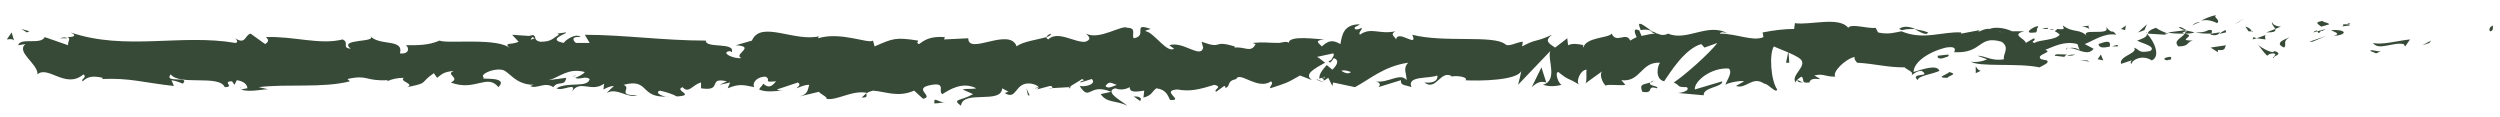
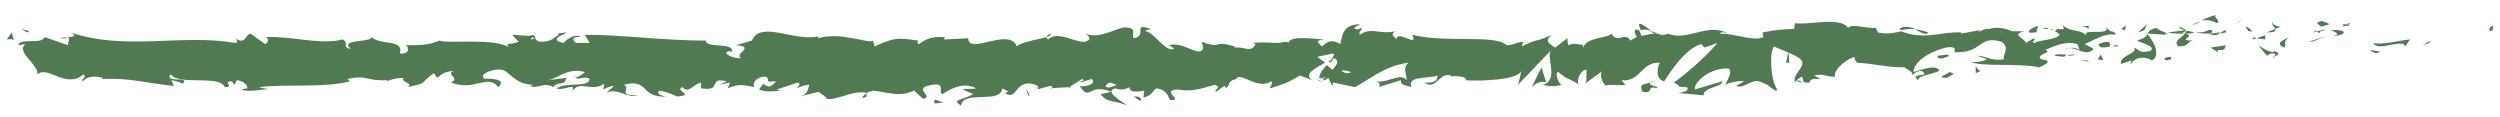
<svg xmlns="http://www.w3.org/2000/svg" class="promise__consultation-chalk" viewBox="0 0 150 7" fill="none">
-   <path d="M149.398 1.877C149.64 1.877 149.544 1.598 149.592 1.528C149.205 1.668 149.447 1.947 149.398 1.877Z" fill="#374937" />
-   <path d="M145.766 2.576L145.862 2.436L145.33 2.715L145.766 2.576Z" fill="#374937" />
-   <path d="M142.375 2.576C142.714 3.064 143.586 2.506 144.216 2.645L144.312 2.785L144.603 2.366C143.877 2.436 142.908 2.715 142.375 2.576Z" fill="#374937" />
-   <path d="M140.583 1.458C140.68 1.668 140.195 1.598 141.019 1.528C140.97 1.528 140.97 1.528 140.922 1.458C140.825 1.458 140.728 1.458 140.583 1.458Z" fill="#374937" />
-   <path d="M140.922 1.459C140.68 1.319 141.261 1.459 140.922 1.459V1.459Z" fill="#374937" />
-   <path d="M139.275 1.598L139.759 1.458C139.662 1.319 139.227 1.319 139.42 1.249C138.887 1.319 138.984 1.389 139.275 1.598Z" fill="#374937" />
-   <path d="M138.791 1.947L139.033 1.877C139.033 1.808 138.936 1.808 138.791 1.947Z" fill="#374937" />
-   <path d="M139.566 1.738L139.033 1.877C139.081 1.947 139.13 2.087 139.275 1.808C139.275 1.947 139.372 1.808 139.566 1.738Z" fill="#374937" />
-   <path d="M139.856 1.808C140.098 1.947 140.486 2.017 140.002 2.157C140.922 2.087 140.776 1.738 139.856 1.808Z" fill="#374937" />
-   <path d="M142.23 3.064L142.569 3.204L142.859 3.064C142.714 3.134 142.181 2.925 142.23 3.064Z" fill="#374937" />
-   <path d="M136.32 1.319C136.272 1.458 136.466 1.598 136.514 1.738L136.853 1.598C136.708 1.598 136.369 1.528 136.32 1.319Z" fill="#374937" />
-   <path d="M136.514 1.738L135.981 1.947C136.466 1.947 136.563 1.877 136.514 1.738Z" fill="#374937" />
-   <path d="M138.742 2.506L139.565 2.157L138.548 2.506H138.742Z" fill="#374937" />
-   <path d="M134.334 1.319L134.625 1.109L134.092 1.458L134.334 1.319Z" fill="#374937" />
-   <path d="M133.027 1.389C133.269 1.179 132.736 1.04 132.978 0.9C132.639 0.97 132.3 1.109 132.058 1.249C132.3 1.179 132.591 1.179 133.027 1.389Z" fill="#374937" />
-   <path d="M131.525 1.528C131.671 1.458 131.816 1.389 132.01 1.319C131.864 1.319 131.671 1.389 131.525 1.528Z" fill="#374937" />
-   <path d="M135.11 1.878C135.061 1.808 135.013 1.668 134.722 1.599L134.916 1.878C134.964 1.878 135.013 1.878 135.11 1.878Z" fill="#374937" />
-   <path d="M135.159 1.877H135.109C135.109 1.948 135.159 1.948 135.159 1.877Z" fill="#374937" />
-   <path d="M137.386 2.227C137.095 2.366 136.417 2.576 137.047 2.855C137.241 2.645 136.902 2.506 137.386 2.227Z" fill="#374937" />
-   <path d="M135.4 2.296L135.933 2.366C135.933 2.296 135.836 2.156 135.981 2.086L135.4 2.296Z" fill="#374937" />
-   <path d="M135.158 2.366L135.4 2.296L135.206 2.227L135.158 2.366Z" fill="#374937" />
-   <path d="M132.494 1.808C132.252 1.947 132.01 1.947 131.719 1.947C132.058 2.017 132.349 2.017 132.688 2.017C132.688 1.947 132.833 1.738 132.494 1.808Z" fill="#374937" />
-   <path d="M128.764 1.947C128.814 1.947 128.814 1.947 128.764 1.947C128.814 2.018 128.814 1.947 128.814 1.947H128.764Z" fill="#374937" />
-   <path d="M132.688 2.087C132.93 2.157 133.075 2.087 133.221 1.947C133.027 1.947 132.833 2.017 132.639 2.017C132.639 2.087 132.639 2.087 132.688 2.087Z" fill="#374937" />
-   <path d="M130.75 1.668C130.896 1.738 130.992 1.808 131.186 1.808C131.041 1.738 130.75 1.528 130.75 1.668Z" fill="#374937" />
-   <path d="M133.511 1.808C133.56 1.808 133.56 1.808 133.511 1.808C133.511 1.738 133.511 1.738 133.511 1.808Z" fill="#374937" />
-   <path d="M133.511 1.808C133.366 1.877 133.269 1.947 133.172 2.017C133.317 2.017 133.463 1.947 133.56 1.947C133.56 1.877 133.56 1.808 133.511 1.808Z" fill="#374937" />
-   <path d="M127.892 3.832C127.941 3.553 128.57 3.274 129.103 3.623C129.636 3.413 129.297 2.506 128.813 2.017C128.813 2.157 128.813 2.227 128.231 2.436C128.425 2.576 129.442 2.785 129.006 3.064C128.28 3.204 128.425 2.995 128.038 2.855C128.328 3.204 127.117 3.344 127.263 3.832L127.892 3.623C127.941 3.623 127.747 3.763 127.892 3.832Z" fill="#374937" />
-   <path d="M129.878 2.017H130.121C129.878 1.947 129.685 1.877 129.346 1.668C128.958 1.808 128.91 1.877 128.861 2.017L129.975 2.087L129.878 2.017Z" fill="#374937" />
-   <path d="M131.089 2.017C130.895 2.296 130.363 2.436 130.702 2.785C131.38 2.785 131.186 2.506 131.574 2.436C130.508 2.436 131.864 2.157 131.089 2.017C131.283 2.017 131.477 2.017 131.67 1.947C131.477 1.877 131.283 1.877 131.138 1.808C131.138 1.808 131.138 1.808 131.186 1.808C131.234 1.877 131.234 1.877 131.186 1.877C131.138 1.877 131.138 1.947 131.089 2.017C130.799 1.947 131.041 1.947 131.138 1.877C131.138 1.877 131.138 1.877 131.138 1.808L130.072 1.947C130.314 2.017 130.605 2.017 131.089 2.017Z" fill="#374937" />
-   <path d="M136.466 3.483C136.418 3.483 136.418 3.413 136.418 3.413C136.369 3.483 136.32 3.483 136.466 3.483Z" fill="#374937" />
-   <path d="M136.03 3.344C136.127 3.274 136.175 3.204 136.417 3.204C136.66 3.274 136.417 3.344 136.417 3.414C136.563 3.344 136.95 3.204 136.466 3.064L136.369 3.134C135.933 3.064 135.4 2.646 135.449 2.646C135.642 2.855 135.739 3.064 136.03 3.344Z" fill="#374937" />
-   <path d="M133.56 2.715L132.639 2.855L133.075 3.134V2.995C133.56 3.064 133.463 2.855 133.56 2.715Z" fill="#374937" />
-   <path d="M128.668 1.808L128.813 1.458L128.28 1.947L128.668 1.808Z" fill="#374937" />
-   <path d="M127.505 1.808L127.553 1.528L127.263 1.738L127.505 1.808Z" fill="#374937" />
-   <path d="M62.31 5.229L62.068 5.298C62.164 5.298 62.261 5.298 62.31 5.229Z" fill="#374937" />
-   <path d="M64.199 5.299L64.247 5.159C64.15 5.229 64.102 5.299 64.199 5.299Z" fill="#374937" />
-   <path d="M99.121 1.877C98.734 1.598 98.298 1.249 98.347 1.528L98.443 1.807C98.782 1.737 98.976 1.807 99.121 1.877Z" fill="#374937" />
-   <path d="M79.698 3.693C79.747 3.693 79.795 3.763 79.795 3.763C79.892 3.693 79.989 3.553 80.037 3.483C79.94 3.553 79.844 3.623 79.698 3.693Z" fill="#374937" />
-   <path d="M79.456 4.949L78.972 4.74C79.02 4.81 79.214 4.879 79.456 4.949Z" fill="#374937" />
-   <path d="M51.993 5.578L51.702 5.857C52.138 5.857 51.944 5.717 51.993 5.578Z" fill="#374937" />
-   <path d="M115.686 1.947C115.347 1.808 115.105 1.808 114.863 1.738C115.251 1.947 115.59 2.157 115.686 1.947Z" fill="#374937" />
-   <path d="M63.036 2.017C62.891 2.087 62.794 2.157 62.794 2.227C62.988 2.157 63.085 2.087 63.036 2.017Z" fill="#374937" />
-   <path d="M113.943 1.738C113.991 1.738 114.04 1.807 114.137 1.807C114.379 1.738 114.621 1.738 114.912 1.738C114.573 1.598 114.233 1.528 113.943 1.738Z" fill="#374937" />
-   <path d="M14.504 5.298C14.455 5.298 14.455 5.298 14.406 5.229C14.406 5.298 14.455 5.298 14.504 5.298Z" fill="#374937" />
-   <path d="M3.605 2.296C3.702 2.296 3.895 2.296 4.041 2.296C3.944 2.227 3.798 2.227 3.605 2.296Z" fill="#374937" />
-   <path d="M124.066 2.855C124.018 2.855 123.969 2.925 123.969 2.995C123.969 2.995 124.018 2.925 124.066 2.855Z" fill="#374937" />
-   <path d="M111.473 3.623C111.522 3.693 111.522 3.693 111.473 3.623V3.623Z" fill="#374937" />
-   <path d="M123.243 1.808C123.146 1.738 123.049 1.738 122.952 1.738C123.001 1.738 123.097 1.808 123.243 1.808Z" fill="#374937" />
-   <path d="M122.516 1.738C122.661 1.738 122.807 1.738 122.904 1.738C122.855 1.738 122.855 1.668 122.855 1.668C122.807 1.668 122.71 1.668 122.516 1.738Z" fill="#374937" />
-   <path d="M34.555 4.531H34.507C34.265 4.601 34.41 4.601 34.555 4.531Z" fill="#374937" />
-   <path d="M91.904 5.228C92.292 4.879 92.486 4.879 92.776 4.949L92.486 4.042L91.904 5.228Z" fill="#374937" />
-   <path d="M57.757 5.368L58.386 5.647C57.66 6.066 57.079 5.927 57.66 6.346C57.757 5.368 60.082 6.276 60.13 5.298L60.518 5.508C60.421 5.508 60.372 5.578 60.275 5.578C61.05 6.066 60.857 4.879 61.874 5.019C62.213 5.089 62.455 5.229 62.213 5.368L62.988 5.159C63.23 5.159 63.182 5.368 62.939 5.298L64.15 5.229C64.344 5.089 64.732 4.879 64.925 4.74C65.216 4.879 64.78 4.81 64.828 4.949L65.507 4.74C65.797 5.019 65.216 5.229 64.78 5.159C65.41 6.136 65.313 4.949 66.669 5.508L66.039 5.647C66.427 6.206 66.96 5.997 67.638 6.346C67.444 6.136 66.185 5.508 66.911 5.298C67.105 5.368 67.396 5.438 67.783 5.229C67.783 5.578 68.171 5.508 68.655 5.438L68.606 5.857C69.139 5.717 69.091 5.508 69.382 5.298C69.963 5.368 70.06 5.717 70.205 5.997C71.125 6.066 69.575 5.438 70.641 5.368C71.416 5.508 71.949 5.368 72.869 5.089C73.402 5.229 72.772 5.368 72.966 5.508L73.45 5.159C73.547 5.159 73.547 5.298 73.499 5.298C73.886 5.159 73.547 4.879 74.177 4.74C74.37 4.251 75.484 5.438 76.259 4.879C76.453 5.019 76.162 5.159 76.211 5.298C77.277 4.949 77.131 5.019 78.003 4.53L78.73 4.81C78.197 4.461 78.875 4.111 79.505 3.762C79.311 3.623 79.166 3.483 79.02 3.413L79.989 3.204C80.086 3.274 79.989 3.413 79.844 3.623C79.892 3.553 79.989 3.553 80.037 3.483C80.376 3.623 80.231 3.902 79.941 4.181C79.844 4.111 79.698 3.972 79.602 3.902C79.359 4.181 79.117 4.461 79.166 4.74C79.214 4.67 79.359 4.67 79.505 4.6C79.456 4.67 79.408 4.74 79.408 4.81C79.456 4.879 79.553 4.74 79.698 4.67L79.941 5.159L79.989 4.949L81.297 5.229C82.217 4.74 83.04 3.972 84.494 3.762C84.154 4.111 84.397 4.391 84.397 4.81C84.009 4.321 83.283 5.019 82.508 4.879C82.895 4.949 82.798 5.159 82.701 5.229L84.058 4.81C84.009 5.159 84.348 5.089 84.687 5.229C84.397 4.53 85.704 4.74 86.237 4.53C86.286 4.74 86.14 5.019 85.462 4.949C86.189 5.508 86.431 4.112 87.158 4.6C87.012 4.6 86.915 4.6 86.819 4.67C87.206 4.461 88.126 4.6 87.933 4.81H87.787C88.853 4.879 91.081 4.81 91.275 4.251C91.275 4.321 91.129 4.949 91.081 5.089L93.018 3.064C92.825 3.553 93.503 4.81 92.582 5.089C92.825 5.159 93.164 5.229 93.697 5.089C93.503 5.019 93.261 4.321 93.503 4.321C94.181 4.879 93.987 4.6 94.762 5.089C94.52 4.949 94.811 4.181 95.198 4.181C95.15 4.321 95.246 4.949 95.101 5.019L96.167 4.251C95.925 4.391 96.118 4.949 96.361 5.159C96.264 5.019 97.281 5.159 97.523 5.089L97.281 4.81C98.443 4.949 98.443 3.693 99.606 3.762C99.46 3.902 99.267 4.74 99.848 4.879C100.139 4.461 101.059 2.925 102.076 2.645L102.27 2.855L103.045 2.575C102.56 3.204 101.156 4.461 100.429 4.949C100.865 5.159 100.574 5.229 101.204 5.229C101.446 5.438 100.865 5.578 100.671 5.578L102.221 5.717C102.173 5.229 103.384 5.229 103.335 4.879L101.689 5.368C101.64 4.879 102.657 4.042 103.723 4.111C104.013 4.321 103.529 4.949 103.529 5.089C103.674 4.949 104.546 4.81 104.643 4.879L104.159 5.159C104.788 5.368 105.127 4.53 105.854 5.019C106.096 5.019 106.581 5.647 106.629 5.368C106.242 4.81 106.145 3.204 106.435 2.785C106.532 2.855 107.743 3.274 108.034 3.553C108.47 3.972 107.404 4.53 107.743 4.949C107.743 4.81 107.985 4.67 108.082 4.6C108.324 4.74 107.985 5.019 108.566 4.949C108.663 4.461 109.729 5.019 108.857 4.53C109.438 4.391 109.438 4.6 110.116 4.6C109.923 4.321 110.698 3.553 111.279 3.413C111.23 3.553 111.376 3.693 111.424 3.762C112.587 3.832 113.168 4.042 114.282 4.042C114.379 4.181 114.912 4.321 114.669 4.53C114.815 4.461 114.96 4.251 115.299 4.251C115.929 4.67 114.573 4.321 115.057 4.81C115.105 4.53 115.929 4.461 116.365 4.251C116.219 3.832 115.299 4.181 114.815 4.321C114.815 3.762 115.638 3.134 116.752 2.855C117.624 2.715 117.14 3.204 117.285 3.134C118.98 3.204 118.69 2.087 120.094 2.506C120.627 2.855 120.143 3.274 120.24 3.553C119.513 3.693 119.126 3.343 118.641 3.343L119.222 3.553C118.98 3.693 118.496 3.762 118.254 3.693C118.738 4.042 121.063 3.762 122.371 4.042C122.613 3.902 123.001 3.762 122.807 3.623L122.468 3.553C122.08 3.274 123.243 3.134 122.71 2.994C123.243 2.785 123.872 2.436 124.647 2.645L124.793 3.064C124.793 2.925 124.308 2.785 124.066 2.925C124.405 2.715 125.229 3.483 125.616 2.925L125.083 2.645C125.616 2.436 126.294 1.947 126.972 2.087C126.682 1.668 126.827 2.157 126.343 1.598C126.779 2.226 124.599 1.598 125.277 2.226C124.793 1.668 124.405 2.017 123.775 1.528C123.775 1.668 124.018 1.807 123.436 1.738C123.388 1.807 123.34 1.807 123.291 1.877C123.291 1.877 123.291 1.877 123.243 1.877C123.243 1.877 123.243 1.877 123.291 1.877C123.243 1.877 123.243 1.877 123.291 1.877C123.436 1.947 123.533 2.017 123.582 2.087C123.291 2.436 122.371 2.366 122.08 2.575C121.741 2.506 122.226 2.436 122.032 2.296L121.547 2.575C121.499 2.296 120.627 2.087 121.451 1.877H120.724C120.288 1.668 119.707 1.598 119.368 1.738C119.029 1.668 118.496 2.087 118.787 1.807L117.673 2.017V1.947C116.558 1.877 115.396 2.436 114.088 1.877C113.701 1.947 113.313 2.087 112.684 1.947L112.538 1.668C112.054 1.738 111.085 1.389 110.891 1.668C110.359 0.97 108.566 1.528 107.695 1.389L107.646 1.738C107.065 1.738 106.484 1.807 105.757 1.947L105.806 2.226C105.176 2.506 104.207 2.017 103.19 2.017C103.238 1.877 103.529 1.947 103.674 2.017C102.512 1.319 101.204 2.506 100.09 2.017C99.799 2.157 99.606 2.087 99.46 2.017C99.509 2.017 99.509 2.017 99.509 2.017C99.46 2.017 99.46 2.017 99.412 2.017C99.315 1.947 99.17 1.877 99.025 1.877C99.121 1.947 99.267 2.017 99.315 2.017C99.121 2.017 98.782 2.087 98.492 2.157L98.346 1.807C98.298 1.807 98.298 1.807 98.298 1.807C98.007 1.668 98.056 1.947 98.201 2.226C98.056 2.296 97.91 2.366 97.814 2.436C97.571 1.877 96.99 2.645 96.7 2.017C96.506 2.296 95.15 2.226 95.004 2.855C95.004 2.785 94.907 2.715 95.053 2.715C94.714 2.645 94.375 2.575 94.084 2.715L94.036 2.296L93.309 2.855C92.873 2.575 92.679 2.436 93.115 2.087C92.05 2.575 92.243 2.296 91.323 2.785L91.372 2.506C91.032 2.506 90.5 2.855 90.306 2.645C89.579 2.087 86.673 2.575 84.736 2.087C85.123 2.925 83.864 1.738 83.767 2.366C83.67 2.157 83.38 2.087 83.719 1.877C82.75 2.087 82.266 1.598 81.587 2.087C81.49 1.877 81.781 1.807 81.684 1.668C81.587 1.738 81.394 1.807 81.297 1.738C81.2 1.598 81.442 1.598 81.587 1.458C80.619 1.458 80.522 2.087 80.425 2.645C79.941 2.366 79.698 2.436 79.311 2.785C79.117 2.575 78.826 2.436 79.456 2.366C79.117 2.366 77.325 2.087 77.325 2.575C77.228 2.436 76.841 2.575 76.744 2.575C75.969 2.575 75.92 2.506 75.145 2.575L75.339 2.645C75.049 3.204 74.71 2.785 74.08 2.855V2.785C72.675 2.366 73.45 2.994 72.094 2.506L72.191 2.855C72.046 3.553 70.98 2.436 70.156 2.715L70.447 2.925C70.011 3.204 69.236 1.947 68.752 1.877C68.655 1.807 68.897 1.807 69.042 1.738C67.88 1.319 68.897 2.157 68.025 2.296C67.88 2.087 68.219 1.668 67.638 1.668C67.347 1.458 65.942 2.436 65.168 2.017C65.361 2.226 65.507 2.366 65.119 2.506C64.489 2.575 63.472 1.807 62.891 2.366C62.794 2.296 62.794 2.296 62.794 2.226C62.31 2.366 61.293 2.506 61.002 2.785C60.566 1.598 58.096 3.343 58.096 2.296L56.643 2.366L56.691 2.226C55.771 2.157 55.432 2.436 55.141 2.645C54.947 2.575 55.093 2.506 55.093 2.436C53.736 2.226 53.591 2.296 52.477 2.785L52.38 2.436C52.09 2.645 50.443 1.877 49.087 2.296C49.087 2.226 49.135 2.157 49.232 2.157C47.73 2.575 45.648 1.179 45.115 2.436L44.146 2.715C45.406 2.785 43.952 3.274 44.485 3.483C44.001 3.553 43.177 3.134 43.807 3.064L43.904 3.134C44.146 2.506 42.306 2.925 42.354 2.436C39.835 2.436 37.413 2.087 35.089 2.087L35.379 2.575H34.556C34.362 2.436 34.265 2.157 34.846 2.226C34.556 1.947 33.878 2.436 33.829 2.575C32.667 2.366 34.265 1.947 33.926 1.947L33.442 2.017L33.538 2.087C33.151 2.296 33.103 2.506 32.425 2.506C31.989 2.436 32.182 2.157 32.037 2.157C32.037 2.087 31.989 2.087 31.746 2.157L30.729 2.087L31.117 2.506C30.681 2.715 30.148 2.506 30.632 2.925C29.954 2.226 26.806 2.645 26.37 2.436C25.74 2.715 25.111 2.715 24.336 2.715C24.529 2.785 24.626 3.274 23.997 3.204C24.239 2.296 22.786 2.785 22.204 2.157C22.689 2.575 20.267 2.296 21.042 2.925C20.461 2.855 20.994 2.575 20.558 2.366C19.201 2.715 17.603 2.157 15.956 2.226C16.005 2.296 16.247 2.436 15.908 2.645L15.036 2.017C14.697 2.087 14.745 2.715 14.116 2.296C14.212 2.366 14.309 2.575 14.116 2.575C10.87 2.017 7.528 3.064 4.235 1.947C4.67 2.157 4.38 2.226 4.041 2.226C4.283 2.296 4.041 2.506 4.089 2.715L2.685 2.226C2.442 2.715 1.231 2.226 1.086 2.715L1.522 2.645C0.941 3.134 2.297 3.832 2.249 4.461C2.878 3.902 3.944 5.368 5.01 4.461C5.252 4.67 4.816 4.74 4.961 4.879C5.252 4.6 5.542 4.53 6.172 4.67L6.124 4.74C7.819 4.67 8.545 4.949 10.434 5.159L10.289 4.81C10.677 4.879 10.774 4.949 10.967 5.019C11.452 4.53 9.805 5.019 10.241 4.461C10.774 5.159 13.147 4.461 13.486 5.229C14.116 5.229 13.292 4.879 13.922 4.879L14.067 5.089L14.212 4.81C14.648 4.879 14.842 5.089 14.842 5.298C14.745 5.298 14.552 5.368 14.455 5.368C14.987 5.578 15.956 5.298 16.15 5.368L15.52 5.229C17.264 5.019 19.347 5.298 20.994 4.879L20.848 4.74C22.108 4.461 21.865 4.879 23.27 4.81L23.222 4.879C23.512 4.74 23.851 4.67 24.239 4.67C23.9 4.879 24.917 5.019 24.433 5.229C25.789 4.949 25.111 5.019 26.031 4.391L26.225 4.67C26.515 4.461 26.564 4.321 27.242 4.251C26.661 4.461 27.678 4.67 27.048 4.949C28.501 5.508 29.228 4.391 29.906 5.229C30.584 4.53 28.646 4.81 29.034 4.67C28.743 4.461 29.567 4.111 30.051 4.181C30.535 4.181 30.826 5.089 32.037 5.089C31.94 5.089 31.892 5.159 31.795 5.159C32.231 5.368 32.667 4.879 33.2 5.229C33.49 4.81 33.878 5.229 33.974 4.67L32.909 4.81C33.538 4.67 34.071 4.042 35.089 4.321C34.992 4.461 34.701 4.6 34.507 4.67C34.798 4.81 35.089 4.53 35.379 4.74C35.282 5.298 34.071 4.879 33.393 5.298C33.732 5.508 34.653 4.879 34.313 5.508C34.798 4.74 35.476 5.578 36.251 5.019L36.203 5.368C36.348 5.298 36.59 5.159 36.832 5.159L36.396 5.578C37.026 5.229 37.656 5.927 38.237 5.717C36.929 5.717 37.946 5.298 37.413 5.089C39.012 4.67 38.334 5.927 40.126 5.787C39.884 5.857 39.206 5.578 39.593 5.438C39.932 5.508 40.368 5.647 40.61 5.787C41.773 5.717 40.416 5.438 40.949 5.229C41.337 5.647 41.531 5.089 42.063 4.949V5.298C43.42 5.508 42.402 4.6 43.613 4.879L43.177 5.089L43.807 4.949L43.662 5.298C44.34 5.019 44.582 5.089 45.26 5.229C45.115 5.019 45.357 4.6 45.938 4.6C46.326 4.81 45.696 4.949 46.568 4.879C46.374 5.089 46.18 5.368 45.793 5.019C45.745 5.159 45.599 5.229 45.551 5.368C45.987 5.578 46.665 5.438 46.955 5.438C46.858 5.438 46.713 5.438 46.616 5.368L47.876 4.949C48.069 5.089 47.924 5.159 47.779 5.298C48.021 5.229 48.215 5.089 48.554 5.089C48.457 5.368 48.505 5.647 47.973 5.787L49.135 5.508C49.232 5.647 49.716 5.857 49.571 5.927C50.201 6.066 51.169 5.368 52.041 5.578C52.09 5.508 52.187 5.508 52.38 5.438C53.204 5.508 53.882 5.857 54.85 5.438L55.383 5.927C56.11 5.787 54.657 5.298 55.916 5.089C56.788 4.949 56.255 5.508 56.546 5.647C56.982 5.368 57.757 4.879 58.58 5.298C58.241 5.368 58.047 5.298 57.757 5.368ZM67.008 5.089C66.814 5.159 66.475 5.368 66.33 5.159C66.572 4.81 66.718 5.019 67.008 5.089ZM81.055 4.321C80.909 4.461 80.716 4.391 80.473 4.251C80.667 4.181 80.861 4.251 81.055 4.321ZM120.191 1.947C119.755 1.877 119.901 1.877 120.191 1.947V1.947ZM121.015 2.087C121.111 2.017 121.111 2.017 121.063 1.947C121.015 2.017 120.821 2.017 120.627 2.017C120.676 2.157 120.772 2.157 121.015 2.087ZM31.94 2.226L32.086 2.296C31.746 2.436 31.843 2.366 31.94 2.226Z" fill="#374937" />
-   <path d="M79.457 4.74C79.408 4.67 79.408 4.601 79.359 4.531C79.311 4.67 79.311 4.74 79.457 4.74Z" fill="#374937" />
-   <path d="M52.043 5.508C51.993 5.508 52.043 5.508 52.043 5.508C51.993 5.508 51.993 5.578 51.993 5.578L52.043 5.508Z" fill="#374937" />
-   <path d="M108.179 4.95C107.985 4.88 107.937 4.81 107.84 4.81C107.84 4.88 107.888 4.95 108.179 4.95Z" fill="#374937" />
-   <path d="M125.422 1.528L124.89 1.598C125.132 1.598 125.229 1.668 125.374 1.738C125.326 1.668 125.229 1.528 125.422 1.528Z" fill="#374937" />
-   <path d="M130.024 3.623C130.121 3.553 130.169 3.623 130.266 3.553V3.413C129.927 3.413 129.685 3.553 130.024 3.623Z" fill="#374937" />
-   <path d="M125.906 2.646C125.955 2.925 126.294 2.855 126.633 2.785H126.585C126.681 2.366 126.294 2.506 125.906 2.646Z" fill="#374937" />
-   <path d="M126.73 2.785C126.827 2.785 126.972 2.785 127.069 2.785C127.117 2.646 126.924 2.715 126.73 2.785Z" fill="#374937" />
-   <path d="M122.08 1.947C122.274 2.017 122.177 1.598 122.274 1.668C122.468 1.319 121.111 2.087 122.08 1.947Z" fill="#374937" />
-   <path d="M126.197 3.623L126.052 3.273L125.858 3.553L126.197 3.623Z" fill="#374937" />
-   <path d="M123.291 3.344L123.872 3.413C123.872 3.344 123.921 3.344 124.018 3.274C123.679 3.274 123.243 3.204 123.291 3.344Z" fill="#374937" />
-   <path d="M124.018 3.343C124.211 3.343 124.405 3.343 124.502 3.273C124.405 3.273 124.163 3.273 124.018 3.343Z" fill="#374937" />
-   <path d="M125.374 3.692L125.228 3.623H124.792L125.374 3.692Z" fill="#374937" />
-   <path d="M116.897 3.273L116.268 3.343C116.219 3.483 116.364 3.553 116.607 3.483C116.752 3.413 116.994 3.413 116.897 3.273Z" fill="#374937" />
-   <path d="M118.835 4.251C118.641 4.182 118.641 4.112 118.544 3.972V4.391L118.835 4.251Z" fill="#374937" />
-   <path d="M116.946 4.321C116.898 4.46 116.026 4.67 116.849 4.67C116.897 4.53 117.527 4.46 116.946 4.321Z" fill="#374937" />
-   <path d="M107.162 3.763H107.356L107.307 3.064L107.162 3.763Z" fill="#374937" />
-   <path d="M98.54 5.508C99.315 5.647 98.734 5.089 99.412 5.298C99.606 5.159 98.831 5.159 99.025 4.949C98.589 5.089 98.346 5.019 98.54 5.508Z" fill="#374937" />
-   <path d="M99.025 4.95C99.121 4.95 99.17 4.88 99.267 4.81C99.17 4.88 99.073 4.88 99.025 4.95Z" fill="#374937" />
-   <path d="M1.764 1.877L1.28 1.738L1.619 1.947L1.764 1.877Z" fill="#374937" />
-   <path d="M0.844 2.436L0.699 1.947L0.408 2.366C0.505 2.366 0.747 2.296 0.844 2.436Z" fill="#374937" />
-   <path d="M68.413 6.066L68.461 5.927C68.364 5.787 68.219 5.787 68.025 5.787L68.413 6.066Z" fill="#374937" />
-   <path d="M61.68 5.718H61.777L61.583 5.299L61.68 5.718Z" fill="#374937" />
-   <path d="M56.062 6.206C56.304 6.206 56.546 6.136 56.788 6.136C56.304 6.206 56.013 5.718 56.062 6.206Z" fill="#374937" />
+   <path d="M149.398 1.877C149.64 1.877 149.544 1.598 149.592 1.528C149.205 1.668 149.447 1.947 149.398 1.877Z" fill="#527a52" />
+   <path d="M145.766 2.576L145.862 2.436L145.33 2.715L145.766 2.576Z" fill="#527a52" />
+   <path d="M142.375 2.576C142.714 3.064 143.586 2.506 144.216 2.645L144.312 2.785L144.603 2.366C143.877 2.436 142.908 2.715 142.375 2.576Z" fill="#527a52" />
+   <path d="M140.583 1.458C140.68 1.668 140.195 1.598 141.019 1.528C140.97 1.528 140.97 1.528 140.922 1.458C140.825 1.458 140.728 1.458 140.583 1.458Z" fill="#527a52" />
+   <path d="M140.922 1.459C140.68 1.319 141.261 1.459 140.922 1.459V1.459Z" fill="#527a52" />
+   <path d="M139.275 1.598L139.759 1.458C139.662 1.319 139.227 1.319 139.42 1.249C138.887 1.319 138.984 1.389 139.275 1.598Z" fill="#527a52" />
+   <path d="M138.791 1.947L139.033 1.877C139.033 1.808 138.936 1.808 138.791 1.947Z" fill="#527a52" />
+   <path d="M139.566 1.738L139.033 1.877C139.081 1.947 139.13 2.087 139.275 1.808C139.275 1.947 139.372 1.808 139.566 1.738Z" fill="#527a52" />
+   <path d="M139.856 1.808C140.098 1.947 140.486 2.017 140.002 2.157C140.922 2.087 140.776 1.738 139.856 1.808Z" fill="#527a52" />
+   <path d="M142.23 3.064L142.569 3.204L142.859 3.064C142.714 3.134 142.181 2.925 142.23 3.064Z" fill="#527a52" />
+   <path d="M136.32 1.319C136.272 1.458 136.466 1.598 136.514 1.738L136.853 1.598C136.708 1.598 136.369 1.528 136.32 1.319Z" fill="#527a52" />
+   <path d="M136.514 1.738L135.981 1.947C136.466 1.947 136.563 1.877 136.514 1.738Z" fill="#527a52" />
+   <path d="M138.742 2.506L139.565 2.157L138.548 2.506H138.742Z" fill="#527a52" />
+   <path d="M134.334 1.319L134.625 1.109L134.092 1.458L134.334 1.319Z" fill="#527a52" />
+   <path d="M133.027 1.389C133.269 1.179 132.736 1.04 132.978 0.9C132.639 0.97 132.3 1.109 132.058 1.249C132.3 1.179 132.591 1.179 133.027 1.389Z" fill="#527a52" />
+   <path d="M131.525 1.528C131.671 1.458 131.816 1.389 132.01 1.319C131.864 1.319 131.671 1.389 131.525 1.528Z" fill="#527a52" />
+   <path d="M135.11 1.878C135.061 1.808 135.013 1.668 134.722 1.599L134.916 1.878C134.964 1.878 135.013 1.878 135.11 1.878Z" fill="#527a52" />
+   <path d="M135.159 1.877H135.109C135.109 1.948 135.159 1.948 135.159 1.877Z" fill="#527a52" />
+   <path d="M137.386 2.227C137.095 2.366 136.417 2.576 137.047 2.855C137.241 2.645 136.902 2.506 137.386 2.227Z" fill="#527a52" />
+   <path d="M135.4 2.296L135.933 2.366C135.933 2.296 135.836 2.156 135.981 2.086L135.4 2.296Z" fill="#527a52" />
+   <path d="M135.158 2.366L135.4 2.296L135.206 2.227L135.158 2.366Z" fill="#527a52" />
+   <path d="M132.494 1.808C132.252 1.947 132.01 1.947 131.719 1.947C132.058 2.017 132.349 2.017 132.688 2.017C132.688 1.947 132.833 1.738 132.494 1.808Z" fill="#527a52" />
+   <path d="M128.764 1.947C128.814 1.947 128.814 1.947 128.764 1.947C128.814 2.018 128.814 1.947 128.814 1.947H128.764Z" fill="#527a52" />
+   <path d="M132.688 2.087C132.93 2.157 133.075 2.087 133.221 1.947C133.027 1.947 132.833 2.017 132.639 2.017C132.639 2.087 132.639 2.087 132.688 2.087Z" fill="#527a52" />
+   <path d="M130.75 1.668C130.896 1.738 130.992 1.808 131.186 1.808C131.041 1.738 130.75 1.528 130.75 1.668Z" fill="#527a52" />
+   <path d="M133.511 1.808C133.56 1.808 133.56 1.808 133.511 1.808C133.511 1.738 133.511 1.738 133.511 1.808Z" fill="#527a52" />
+   <path d="M133.511 1.808C133.366 1.877 133.269 1.947 133.172 2.017C133.317 2.017 133.463 1.947 133.56 1.947C133.56 1.877 133.56 1.808 133.511 1.808Z" fill="#527a52" />
+   <path d="M127.892 3.832C127.941 3.553 128.57 3.274 129.103 3.623C129.636 3.413 129.297 2.506 128.813 2.017C128.813 2.157 128.813 2.227 128.231 2.436C128.425 2.576 129.442 2.785 129.006 3.064C128.28 3.204 128.425 2.995 128.038 2.855C128.328 3.204 127.117 3.344 127.263 3.832L127.892 3.623C127.941 3.623 127.747 3.763 127.892 3.832Z" fill="#527a52" />
+   <path d="M129.878 2.017H130.121C129.878 1.947 129.685 1.877 129.346 1.668C128.958 1.808 128.91 1.877 128.861 2.017L129.975 2.087L129.878 2.017Z" fill="#527a52" />
+   <path d="M131.089 2.017C130.895 2.296 130.363 2.436 130.702 2.785C131.38 2.785 131.186 2.506 131.574 2.436C130.508 2.436 131.864 2.157 131.089 2.017C131.283 2.017 131.477 2.017 131.67 1.947C131.477 1.877 131.283 1.877 131.138 1.808C131.138 1.808 131.138 1.808 131.186 1.808C131.234 1.877 131.234 1.877 131.186 1.877C131.138 1.877 131.138 1.947 131.089 2.017C130.799 1.947 131.041 1.947 131.138 1.877C131.138 1.877 131.138 1.877 131.138 1.808L130.072 1.947C130.314 2.017 130.605 2.017 131.089 2.017Z" fill="#527a52" />
+   <path d="M136.466 3.483C136.418 3.483 136.418 3.413 136.418 3.413C136.369 3.483 136.32 3.483 136.466 3.483Z" fill="#527a52" />
+   <path d="M136.03 3.344C136.127 3.274 136.175 3.204 136.417 3.204C136.66 3.274 136.417 3.344 136.417 3.414C136.563 3.344 136.95 3.204 136.466 3.064L136.369 3.134C135.933 3.064 135.4 2.646 135.449 2.646C135.642 2.855 135.739 3.064 136.03 3.344Z" fill="#527a52" />
+   <path d="M133.56 2.715L132.639 2.855L133.075 3.134V2.995C133.56 3.064 133.463 2.855 133.56 2.715Z" fill="#527a52" />
+   <path d="M128.668 1.808L128.813 1.458L128.28 1.947L128.668 1.808Z" fill="#527a52" />
+   <path d="M127.505 1.808L127.553 1.528L127.263 1.738L127.505 1.808Z" fill="#527a52" />
+   <path d="M62.31 5.229L62.068 5.298C62.164 5.298 62.261 5.298 62.31 5.229Z" fill="#527a52" />
+   <path d="M64.199 5.299L64.247 5.159C64.15 5.229 64.102 5.299 64.199 5.299Z" fill="#527a52" />
+   <path d="M99.121 1.877C98.734 1.598 98.298 1.249 98.347 1.528L98.443 1.807C98.782 1.737 98.976 1.807 99.121 1.877Z" fill="#527a52" />
+   <path d="M79.698 3.693C79.747 3.693 79.795 3.763 79.795 3.763C79.892 3.693 79.989 3.553 80.037 3.483C79.94 3.553 79.844 3.623 79.698 3.693Z" fill="#527a52" />
+   <path d="M79.456 4.949L78.972 4.74C79.02 4.81 79.214 4.879 79.456 4.949Z" fill="#527a52" />
+   <path d="M51.993 5.578L51.702 5.857C52.138 5.857 51.944 5.717 51.993 5.578Z" fill="#527a52" />
+   <path d="M115.686 1.947C115.347 1.808 115.105 1.808 114.863 1.738C115.251 1.947 115.59 2.157 115.686 1.947Z" fill="#527a52" />
+   <path d="M63.036 2.017C62.891 2.087 62.794 2.157 62.794 2.227C62.988 2.157 63.085 2.087 63.036 2.017Z" fill="#527a52" />
+   <path d="M113.943 1.738C113.991 1.738 114.04 1.807 114.137 1.807C114.379 1.738 114.621 1.738 114.912 1.738C114.573 1.598 114.233 1.528 113.943 1.738Z" fill="#527a52" />
+   <path d="M14.504 5.298C14.455 5.298 14.455 5.298 14.406 5.229C14.406 5.298 14.455 5.298 14.504 5.298Z" fill="#527a52" />
+   <path d="M3.605 2.296C3.702 2.296 3.895 2.296 4.041 2.296C3.944 2.227 3.798 2.227 3.605 2.296Z" fill="#527a52" />
+   <path d="M124.066 2.855C124.018 2.855 123.969 2.925 123.969 2.995C123.969 2.995 124.018 2.925 124.066 2.855Z" fill="#527a52" />
+   <path d="M111.473 3.623C111.522 3.693 111.522 3.693 111.473 3.623V3.623Z" fill="#527a52" />
+   <path d="M123.243 1.808C123.146 1.738 123.049 1.738 122.952 1.738C123.001 1.738 123.097 1.808 123.243 1.808Z" fill="#527a52" />
+   <path d="M122.516 1.738C122.661 1.738 122.807 1.738 122.904 1.738C122.855 1.738 122.855 1.668 122.855 1.668C122.807 1.668 122.71 1.668 122.516 1.738Z" fill="#527a52" />
+   <path d="M34.555 4.531H34.507C34.265 4.601 34.41 4.601 34.555 4.531Z" fill="#527a52" />
+   <path d="M91.904 5.228C92.292 4.879 92.486 4.879 92.776 4.949L92.486 4.042L91.904 5.228Z" fill="#527a52" />
+   <path d="M57.757 5.368L58.386 5.647C57.66 6.066 57.079 5.927 57.66 6.346C57.757 5.368 60.082 6.276 60.13 5.298L60.518 5.508C60.421 5.508 60.372 5.578 60.275 5.578C61.05 6.066 60.857 4.879 61.874 5.019C62.213 5.089 62.455 5.229 62.213 5.368L62.988 5.159C63.23 5.159 63.182 5.368 62.939 5.298L64.15 5.229C64.344 5.089 64.732 4.879 64.925 4.74C65.216 4.879 64.78 4.81 64.828 4.949L65.507 4.74C65.797 5.019 65.216 5.229 64.78 5.159C65.41 6.136 65.313 4.949 66.669 5.508L66.039 5.647C66.427 6.206 66.96 5.997 67.638 6.346C67.444 6.136 66.185 5.508 66.911 5.298C67.105 5.368 67.396 5.438 67.783 5.229C67.783 5.578 68.171 5.508 68.655 5.438L68.606 5.857C69.139 5.717 69.091 5.508 69.382 5.298C69.963 5.368 70.06 5.717 70.205 5.997C71.125 6.066 69.575 5.438 70.641 5.368C71.416 5.508 71.949 5.368 72.869 5.089C73.402 5.229 72.772 5.368 72.966 5.508L73.45 5.159C73.547 5.159 73.547 5.298 73.499 5.298C73.886 5.159 73.547 4.879 74.177 4.74C74.37 4.251 75.484 5.438 76.259 4.879C76.453 5.019 76.162 5.159 76.211 5.298C77.277 4.949 77.131 5.019 78.003 4.53L78.73 4.81C78.197 4.461 78.875 4.111 79.505 3.762C79.311 3.623 79.166 3.483 79.02 3.413L79.989 3.204C80.086 3.274 79.989 3.413 79.844 3.623C79.892 3.553 79.989 3.553 80.037 3.483C80.376 3.623 80.231 3.902 79.941 4.181C79.844 4.111 79.698 3.972 79.602 3.902C79.359 4.181 79.117 4.461 79.166 4.74C79.214 4.67 79.359 4.67 79.505 4.6C79.456 4.67 79.408 4.74 79.408 4.81C79.456 4.879 79.553 4.74 79.698 4.67L79.941 5.159L79.989 4.949L81.297 5.229C82.217 4.74 83.04 3.972 84.494 3.762C84.154 4.111 84.397 4.391 84.397 4.81C84.009 4.321 83.283 5.019 82.508 4.879C82.895 4.949 82.798 5.159 82.701 5.229L84.058 4.81C84.009 5.159 84.348 5.089 84.687 5.229C84.397 4.53 85.704 4.74 86.237 4.53C86.286 4.74 86.14 5.019 85.462 4.949C86.189 5.508 86.431 4.112 87.158 4.6C87.012 4.6 86.915 4.6 86.819 4.67C87.206 4.461 88.126 4.6 87.933 4.81H87.787C88.853 4.879 91.081 4.81 91.275 4.251C91.275 4.321 91.129 4.949 91.081 5.089L93.018 3.064C92.825 3.553 93.503 4.81 92.582 5.089C92.825 5.159 93.164 5.229 93.697 5.089C93.503 5.019 93.261 4.321 93.503 4.321C94.181 4.879 93.987 4.6 94.762 5.089C94.52 4.949 94.811 4.181 95.198 4.181C95.15 4.321 95.246 4.949 95.101 5.019L96.167 4.251C95.925 4.391 96.118 4.949 96.361 5.159C96.264 5.019 97.281 5.159 97.523 5.089L97.281 4.81C98.443 4.949 98.443 3.693 99.606 3.762C99.46 3.902 99.267 4.74 99.848 4.879C100.139 4.461 101.059 2.925 102.076 2.645L102.27 2.855L103.045 2.575C102.56 3.204 101.156 4.461 100.429 4.949C100.865 5.159 100.574 5.229 101.204 5.229C101.446 5.438 100.865 5.578 100.671 5.578L102.221 5.717C102.173 5.229 103.384 5.229 103.335 4.879L101.689 5.368C101.64 4.879 102.657 4.042 103.723 4.111C104.013 4.321 103.529 4.949 103.529 5.089C103.674 4.949 104.546 4.81 104.643 4.879L104.159 5.159C104.788 5.368 105.127 4.53 105.854 5.019C106.096 5.019 106.581 5.647 106.629 5.368C106.242 4.81 106.145 3.204 106.435 2.785C106.532 2.855 107.743 3.274 108.034 3.553C108.47 3.972 107.404 4.53 107.743 4.949C107.743 4.81 107.985 4.67 108.082 4.6C108.324 4.74 107.985 5.019 108.566 4.949C108.663 4.461 109.729 5.019 108.857 4.53C109.438 4.391 109.438 4.6 110.116 4.6C109.923 4.321 110.698 3.553 111.279 3.413C111.23 3.553 111.376 3.693 111.424 3.762C112.587 3.832 113.168 4.042 114.282 4.042C114.379 4.181 114.912 4.321 114.669 4.53C114.815 4.461 114.96 4.251 115.299 4.251C115.929 4.67 114.573 4.321 115.057 4.81C115.105 4.53 115.929 4.461 116.365 4.251C116.219 3.832 115.299 4.181 114.815 4.321C114.815 3.762 115.638 3.134 116.752 2.855C117.624 2.715 117.14 3.204 117.285 3.134C118.98 3.204 118.69 2.087 120.094 2.506C120.627 2.855 120.143 3.274 120.24 3.553C119.513 3.693 119.126 3.343 118.641 3.343L119.222 3.553C118.98 3.693 118.496 3.762 118.254 3.693C118.738 4.042 121.063 3.762 122.371 4.042C122.613 3.902 123.001 3.762 122.807 3.623L122.468 3.553C122.08 3.274 123.243 3.134 122.71 2.994C123.243 2.785 123.872 2.436 124.647 2.645L124.793 3.064C124.793 2.925 124.308 2.785 124.066 2.925C124.405 2.715 125.229 3.483 125.616 2.925L125.083 2.645C125.616 2.436 126.294 1.947 126.972 2.087C126.682 1.668 126.827 2.157 126.343 1.598C126.779 2.226 124.599 1.598 125.277 2.226C124.793 1.668 124.405 2.017 123.775 1.528C123.775 1.668 124.018 1.807 123.436 1.738C123.388 1.807 123.34 1.807 123.291 1.877C123.291 1.877 123.291 1.877 123.243 1.877C123.243 1.877 123.243 1.877 123.291 1.877C123.243 1.877 123.243 1.877 123.291 1.877C123.436 1.947 123.533 2.017 123.582 2.087C123.291 2.436 122.371 2.366 122.08 2.575C121.741 2.506 122.226 2.436 122.032 2.296L121.547 2.575C121.499 2.296 120.627 2.087 121.451 1.877H120.724C120.288 1.668 119.707 1.598 119.368 1.738C119.029 1.668 118.496 2.087 118.787 1.807L117.673 2.017V1.947C116.558 1.877 115.396 2.436 114.088 1.877C113.701 1.947 113.313 2.087 112.684 1.947L112.538 1.668C112.054 1.738 111.085 1.389 110.891 1.668C110.359 0.97 108.566 1.528 107.695 1.389L107.646 1.738C107.065 1.738 106.484 1.807 105.757 1.947L105.806 2.226C105.176 2.506 104.207 2.017 103.19 2.017C103.238 1.877 103.529 1.947 103.674 2.017C102.512 1.319 101.204 2.506 100.09 2.017C99.799 2.157 99.606 2.087 99.46 2.017C99.509 2.017 99.509 2.017 99.509 2.017C99.46 2.017 99.46 2.017 99.412 2.017C99.315 1.947 99.17 1.877 99.025 1.877C99.121 1.947 99.267 2.017 99.315 2.017C99.121 2.017 98.782 2.087 98.492 2.157L98.346 1.807C98.298 1.807 98.298 1.807 98.298 1.807C98.007 1.668 98.056 1.947 98.201 2.226C98.056 2.296 97.91 2.366 97.814 2.436C97.571 1.877 96.99 2.645 96.7 2.017C96.506 2.296 95.15 2.226 95.004 2.855C95.004 2.785 94.907 2.715 95.053 2.715C94.714 2.645 94.375 2.575 94.084 2.715L94.036 2.296L93.309 2.855C92.873 2.575 92.679 2.436 93.115 2.087C92.05 2.575 92.243 2.296 91.323 2.785L91.372 2.506C91.032 2.506 90.5 2.855 90.306 2.645C89.579 2.087 86.673 2.575 84.736 2.087C85.123 2.925 83.864 1.738 83.767 2.366C83.67 2.157 83.38 2.087 83.719 1.877C82.75 2.087 82.266 1.598 81.587 2.087C81.49 1.877 81.781 1.807 81.684 1.668C81.587 1.738 81.394 1.807 81.297 1.738C81.2 1.598 81.442 1.598 81.587 1.458C80.619 1.458 80.522 2.087 80.425 2.645C79.941 2.366 79.698 2.436 79.311 2.785C79.117 2.575 78.826 2.436 79.456 2.366C79.117 2.366 77.325 2.087 77.325 2.575C77.228 2.436 76.841 2.575 76.744 2.575C75.969 2.575 75.92 2.506 75.145 2.575L75.339 2.645C75.049 3.204 74.71 2.785 74.08 2.855V2.785C72.675 2.366 73.45 2.994 72.094 2.506L72.191 2.855C72.046 3.553 70.98 2.436 70.156 2.715L70.447 2.925C70.011 3.204 69.236 1.947 68.752 1.877C68.655 1.807 68.897 1.807 69.042 1.738C67.88 1.319 68.897 2.157 68.025 2.296C67.88 2.087 68.219 1.668 67.638 1.668C67.347 1.458 65.942 2.436 65.168 2.017C65.361 2.226 65.507 2.366 65.119 2.506C64.489 2.575 63.472 1.807 62.891 2.366C62.794 2.296 62.794 2.296 62.794 2.226C62.31 2.366 61.293 2.506 61.002 2.785C60.566 1.598 58.096 3.343 58.096 2.296L56.643 2.366L56.691 2.226C55.771 2.157 55.432 2.436 55.141 2.645C54.947 2.575 55.093 2.506 55.093 2.436C53.736 2.226 53.591 2.296 52.477 2.785L52.38 2.436C52.09 2.645 50.443 1.877 49.087 2.296C49.087 2.226 49.135 2.157 49.232 2.157C47.73 2.575 45.648 1.179 45.115 2.436L44.146 2.715C45.406 2.785 43.952 3.274 44.485 3.483C44.001 3.553 43.177 3.134 43.807 3.064L43.904 3.134C44.146 2.506 42.306 2.925 42.354 2.436C39.835 2.436 37.413 2.087 35.089 2.087L35.379 2.575H34.556C34.362 2.436 34.265 2.157 34.846 2.226C34.556 1.947 33.878 2.436 33.829 2.575C32.667 2.366 34.265 1.947 33.926 1.947L33.442 2.017L33.538 2.087C33.151 2.296 33.103 2.506 32.425 2.506C31.989 2.436 32.182 2.157 32.037 2.157C32.037 2.087 31.989 2.087 31.746 2.157L30.729 2.087L31.117 2.506C30.681 2.715 30.148 2.506 30.632 2.925C29.954 2.226 26.806 2.645 26.37 2.436C25.74 2.715 25.111 2.715 24.336 2.715C24.529 2.785 24.626 3.274 23.997 3.204C24.239 2.296 22.786 2.785 22.204 2.157C22.689 2.575 20.267 2.296 21.042 2.925C20.461 2.855 20.994 2.575 20.558 2.366C19.201 2.715 17.603 2.157 15.956 2.226C16.005 2.296 16.247 2.436 15.908 2.645L15.036 2.017C14.697 2.087 14.745 2.715 14.116 2.296C14.212 2.366 14.309 2.575 14.116 2.575C10.87 2.017 7.528 3.064 4.235 1.947C4.67 2.157 4.38 2.226 4.041 2.226C4.283 2.296 4.041 2.506 4.089 2.715L2.685 2.226C2.442 2.715 1.231 2.226 1.086 2.715L1.522 2.645C0.941 3.134 2.297 3.832 2.249 4.461C2.878 3.902 3.944 5.368 5.01 4.461C5.252 4.67 4.816 4.74 4.961 4.879C5.252 4.6 5.542 4.53 6.172 4.67L6.124 4.74C7.819 4.67 8.545 4.949 10.434 5.159L10.289 4.81C10.677 4.879 10.774 4.949 10.967 5.019C11.452 4.53 9.805 5.019 10.241 4.461C10.774 5.159 13.147 4.461 13.486 5.229C14.116 5.229 13.292 4.879 13.922 4.879L14.067 5.089L14.212 4.81C14.648 4.879 14.842 5.089 14.842 5.298C14.745 5.298 14.552 5.368 14.455 5.368C14.987 5.578 15.956 5.298 16.15 5.368L15.52 5.229C17.264 5.019 19.347 5.298 20.994 4.879L20.848 4.74C22.108 4.461 21.865 4.879 23.27 4.81L23.222 4.879C23.512 4.74 23.851 4.67 24.239 4.67C23.9 4.879 24.917 5.019 24.433 5.229C25.789 4.949 25.111 5.019 26.031 4.391L26.225 4.67C26.515 4.461 26.564 4.321 27.242 4.251C26.661 4.461 27.678 4.67 27.048 4.949C28.501 5.508 29.228 4.391 29.906 5.229C30.584 4.53 28.646 4.81 29.034 4.67C28.743 4.461 29.567 4.111 30.051 4.181C30.535 4.181 30.826 5.089 32.037 5.089C31.94 5.089 31.892 5.159 31.795 5.159C32.231 5.368 32.667 4.879 33.2 5.229C33.49 4.81 33.878 5.229 33.974 4.67L32.909 4.81C33.538 4.67 34.071 4.042 35.089 4.321C34.992 4.461 34.701 4.6 34.507 4.67C34.798 4.81 35.089 4.53 35.379 4.74C35.282 5.298 34.071 4.879 33.393 5.298C33.732 5.508 34.653 4.879 34.313 5.508C34.798 4.74 35.476 5.578 36.251 5.019L36.203 5.368C36.348 5.298 36.59 5.159 36.832 5.159L36.396 5.578C37.026 5.229 37.656 5.927 38.237 5.717C36.929 5.717 37.946 5.298 37.413 5.089C39.012 4.67 38.334 5.927 40.126 5.787C39.884 5.857 39.206 5.578 39.593 5.438C39.932 5.508 40.368 5.647 40.61 5.787C41.773 5.717 40.416 5.438 40.949 5.229C41.337 5.647 41.531 5.089 42.063 4.949V5.298C43.42 5.508 42.402 4.6 43.613 4.879L43.177 5.089L43.807 4.949L43.662 5.298C44.34 5.019 44.582 5.089 45.26 5.229C45.115 5.019 45.357 4.6 45.938 4.6C46.326 4.81 45.696 4.949 46.568 4.879C46.374 5.089 46.18 5.368 45.793 5.019C45.745 5.159 45.599 5.229 45.551 5.368C45.987 5.578 46.665 5.438 46.955 5.438C46.858 5.438 46.713 5.438 46.616 5.368L47.876 4.949C48.069 5.089 47.924 5.159 47.779 5.298C48.021 5.229 48.215 5.089 48.554 5.089C48.457 5.368 48.505 5.647 47.973 5.787L49.135 5.508C49.232 5.647 49.716 5.857 49.571 5.927C50.201 6.066 51.169 5.368 52.041 5.578C52.09 5.508 52.187 5.508 52.38 5.438C53.204 5.508 53.882 5.857 54.85 5.438L55.383 5.927C56.11 5.787 54.657 5.298 55.916 5.089C56.788 4.949 56.255 5.508 56.546 5.647C56.982 5.368 57.757 4.879 58.58 5.298C58.241 5.368 58.047 5.298 57.757 5.368ZM67.008 5.089C66.814 5.159 66.475 5.368 66.33 5.159C66.572 4.81 66.718 5.019 67.008 5.089ZM81.055 4.321C80.909 4.461 80.716 4.391 80.473 4.251C80.667 4.181 80.861 4.251 81.055 4.321ZM120.191 1.947C119.755 1.877 119.901 1.877 120.191 1.947V1.947ZM121.015 2.087C121.111 2.017 121.111 2.017 121.063 1.947C121.015 2.017 120.821 2.017 120.627 2.017C120.676 2.157 120.772 2.157 121.015 2.087ZM31.94 2.226L32.086 2.296C31.746 2.436 31.843 2.366 31.94 2.226Z" fill="#527a52" />
+   <path d="M79.457 4.74C79.408 4.67 79.408 4.601 79.359 4.531C79.311 4.67 79.311 4.74 79.457 4.74Z" fill="#527a52" />
+   <path d="M52.043 5.508C51.993 5.508 52.043 5.508 52.043 5.508C51.993 5.508 51.993 5.578 51.993 5.578L52.043 5.508Z" fill="#527a52" />
+   <path d="M108.179 4.95C107.985 4.88 107.937 4.81 107.84 4.81C107.84 4.88 107.888 4.95 108.179 4.95Z" fill="#527a52" />
+   <path d="M125.422 1.528L124.89 1.598C125.132 1.598 125.229 1.668 125.374 1.738C125.326 1.668 125.229 1.528 125.422 1.528Z" fill="#527a52" />
+   <path d="M130.024 3.623C130.121 3.553 130.169 3.623 130.266 3.553V3.413C129.927 3.413 129.685 3.553 130.024 3.623Z" fill="#527a52" />
+   <path d="M125.906 2.646C125.955 2.925 126.294 2.855 126.633 2.785H126.585C126.681 2.366 126.294 2.506 125.906 2.646Z" fill="#527a52" />
+   <path d="M126.73 2.785C126.827 2.785 126.972 2.785 127.069 2.785C127.117 2.646 126.924 2.715 126.73 2.785Z" fill="#527a52" />
+   <path d="M122.08 1.947C122.274 2.017 122.177 1.598 122.274 1.668C122.468 1.319 121.111 2.087 122.08 1.947Z" fill="#527a52" />
+   <path d="M126.197 3.623L126.052 3.273L125.858 3.553L126.197 3.623Z" fill="#527a52" />
+   <path d="M123.291 3.344L123.872 3.413C123.872 3.344 123.921 3.344 124.018 3.274C123.679 3.274 123.243 3.204 123.291 3.344Z" fill="#527a52" />
+   <path d="M124.018 3.343C124.211 3.343 124.405 3.343 124.502 3.273C124.405 3.273 124.163 3.273 124.018 3.343Z" fill="#527a52" />
+   <path d="M125.374 3.692L125.228 3.623H124.792L125.374 3.692Z" fill="#527a52" />
+   <path d="M116.897 3.273L116.268 3.343C116.219 3.483 116.364 3.553 116.607 3.483C116.752 3.413 116.994 3.413 116.897 3.273Z" fill="#527a52" />
+   <path d="M118.835 4.251C118.641 4.182 118.641 4.112 118.544 3.972V4.391L118.835 4.251Z" fill="#527a52" />
+   <path d="M116.946 4.321C116.898 4.46 116.026 4.67 116.849 4.67C116.897 4.53 117.527 4.46 116.946 4.321Z" fill="#527a52" />
+   <path d="M107.162 3.763H107.356L107.307 3.064L107.162 3.763Z" fill="#527a52" />
+   <path d="M98.54 5.508C99.315 5.647 98.734 5.089 99.412 5.298C99.606 5.159 98.831 5.159 99.025 4.949C98.589 5.089 98.346 5.019 98.54 5.508Z" fill="#527a52" />
+   <path d="M99.025 4.95C99.121 4.95 99.17 4.88 99.267 4.81C99.17 4.88 99.073 4.88 99.025 4.95Z" fill="#527a52" />
+   <path d="M1.764 1.877L1.28 1.738L1.619 1.947L1.764 1.877Z" fill="#527a52" />
+   <path d="M0.844 2.436L0.699 1.947L0.408 2.366C0.505 2.366 0.747 2.296 0.844 2.436Z" fill="#527a52" />
+   <path d="M68.413 6.066L68.461 5.927C68.364 5.787 68.219 5.787 68.025 5.787L68.413 6.066Z" fill="#527a52" />
+   <path d="M61.68 5.718H61.777L61.583 5.299L61.68 5.718Z" fill="#527a52" />
+   <path d="M56.062 6.206C56.304 6.206 56.546 6.136 56.788 6.136C56.304 6.206 56.013 5.718 56.062 6.206Z" fill="#527a52" />
</svg>
